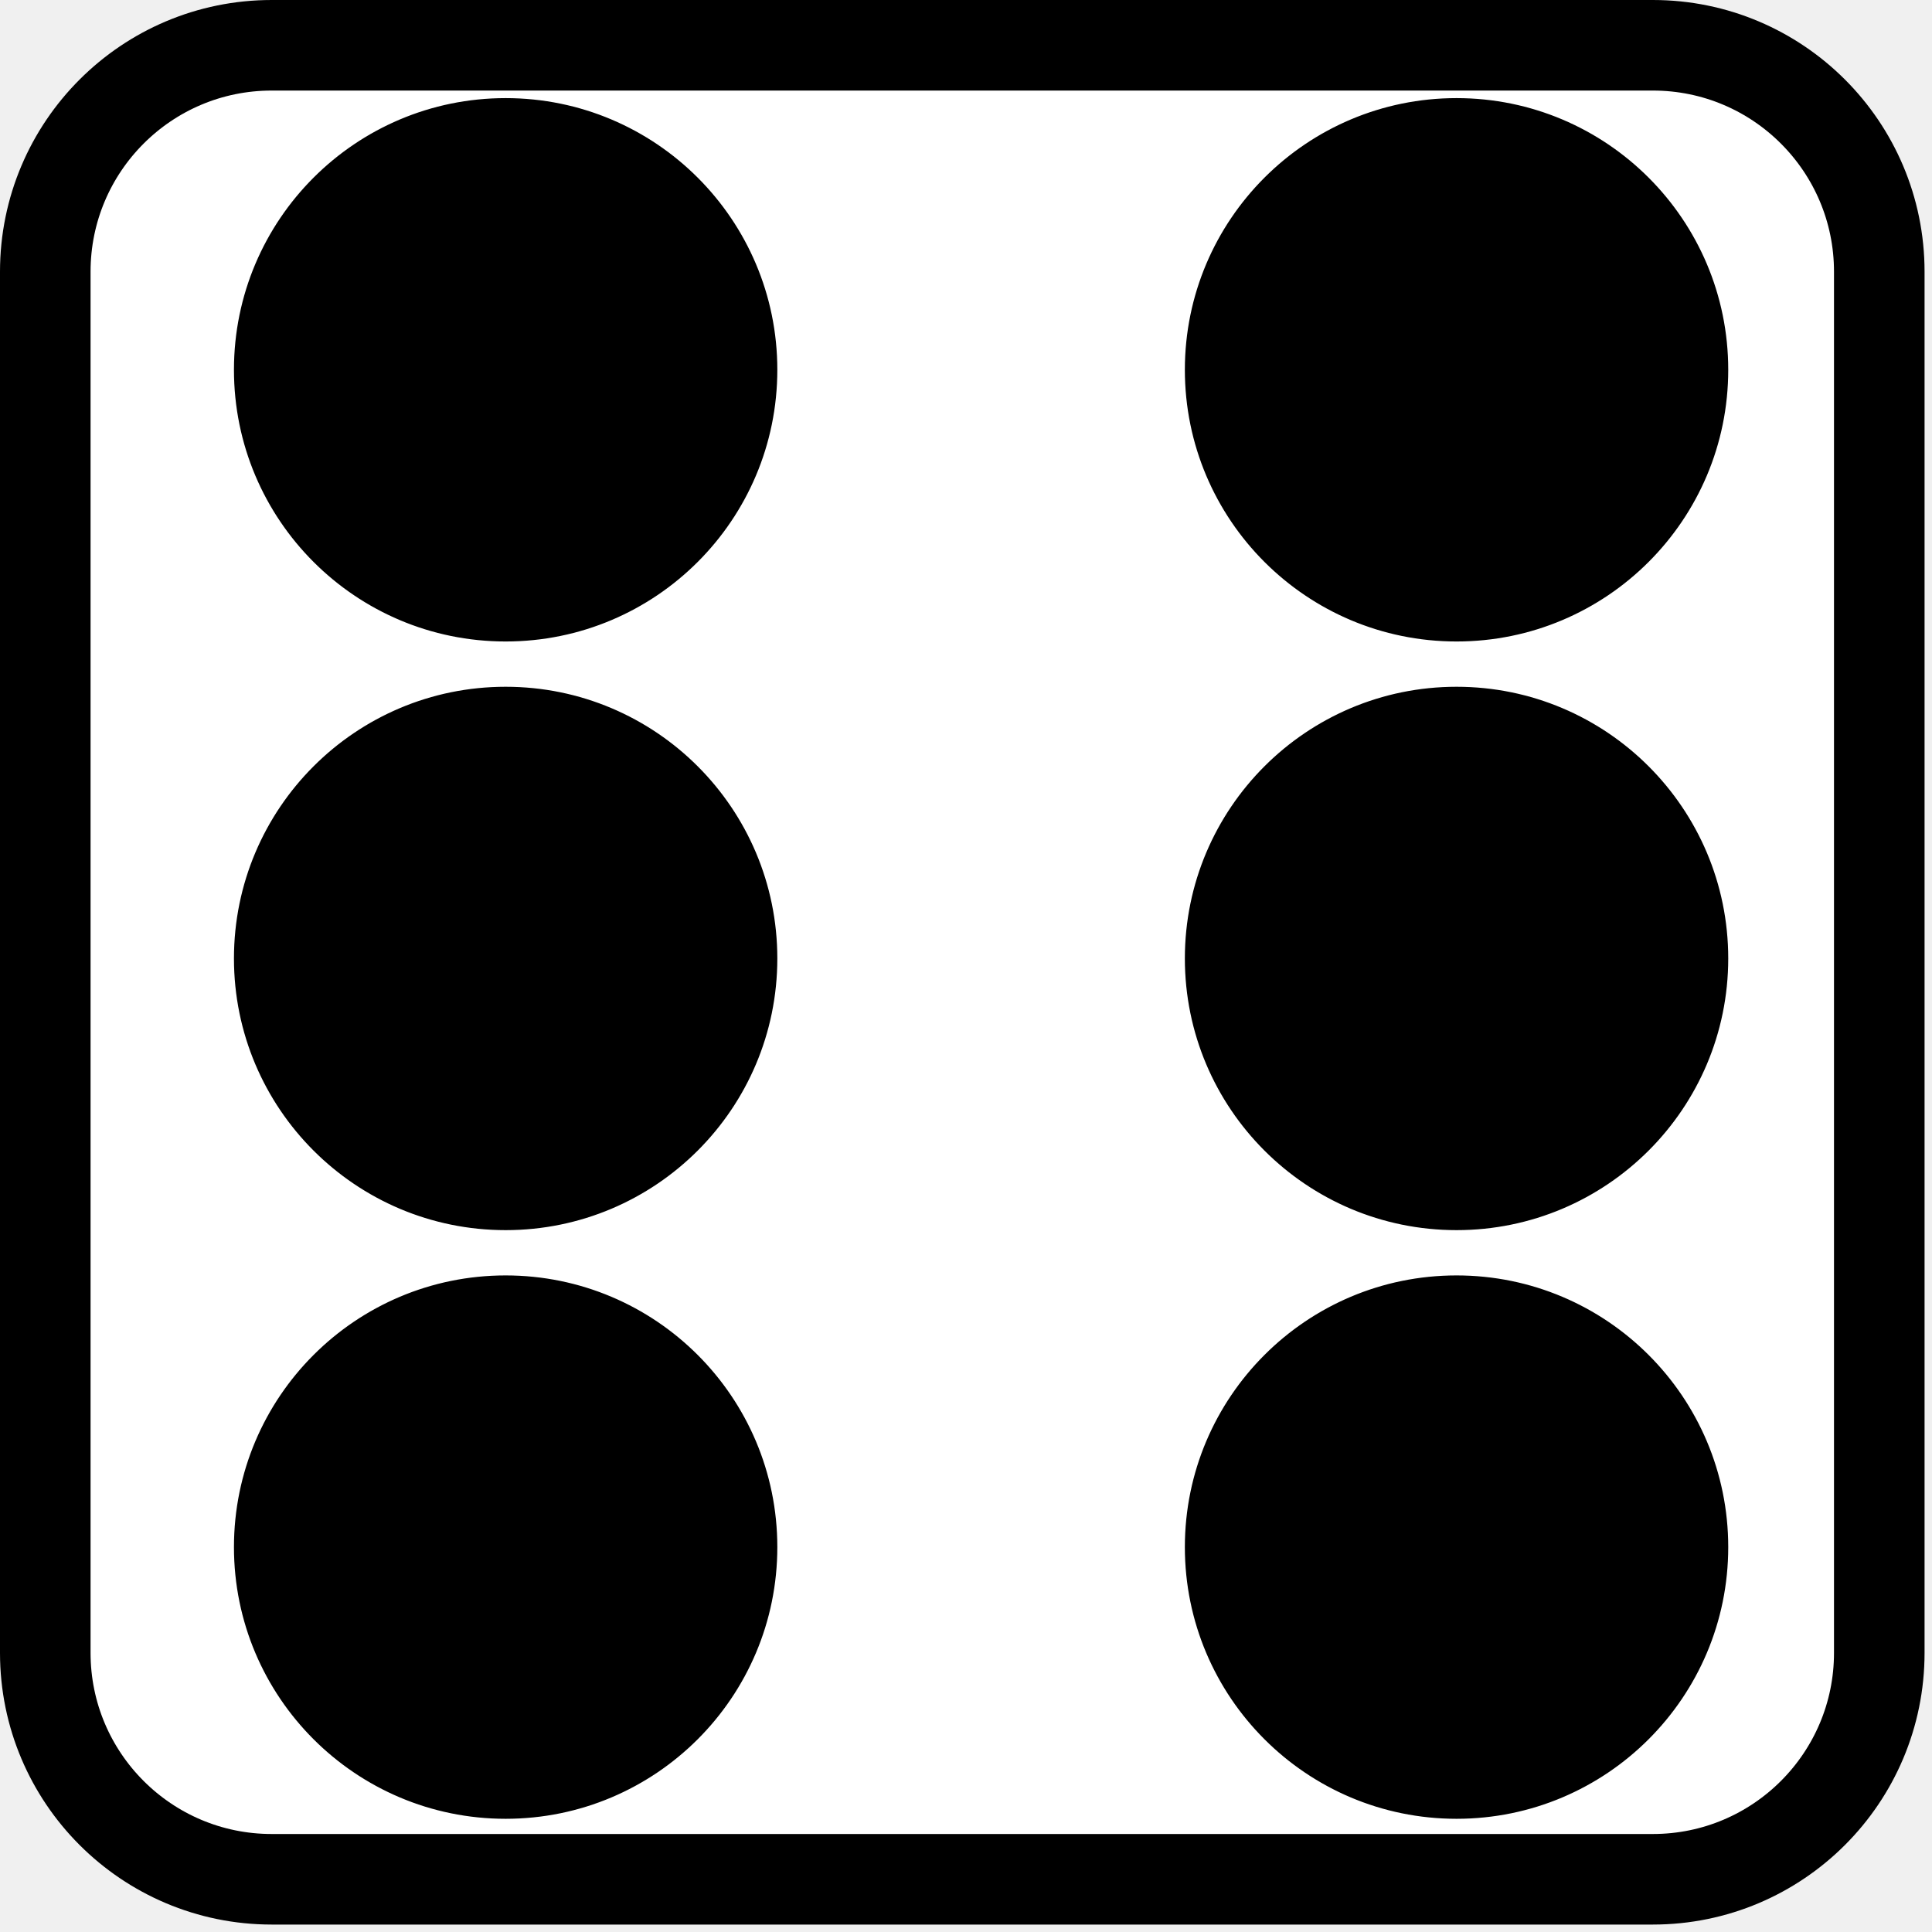
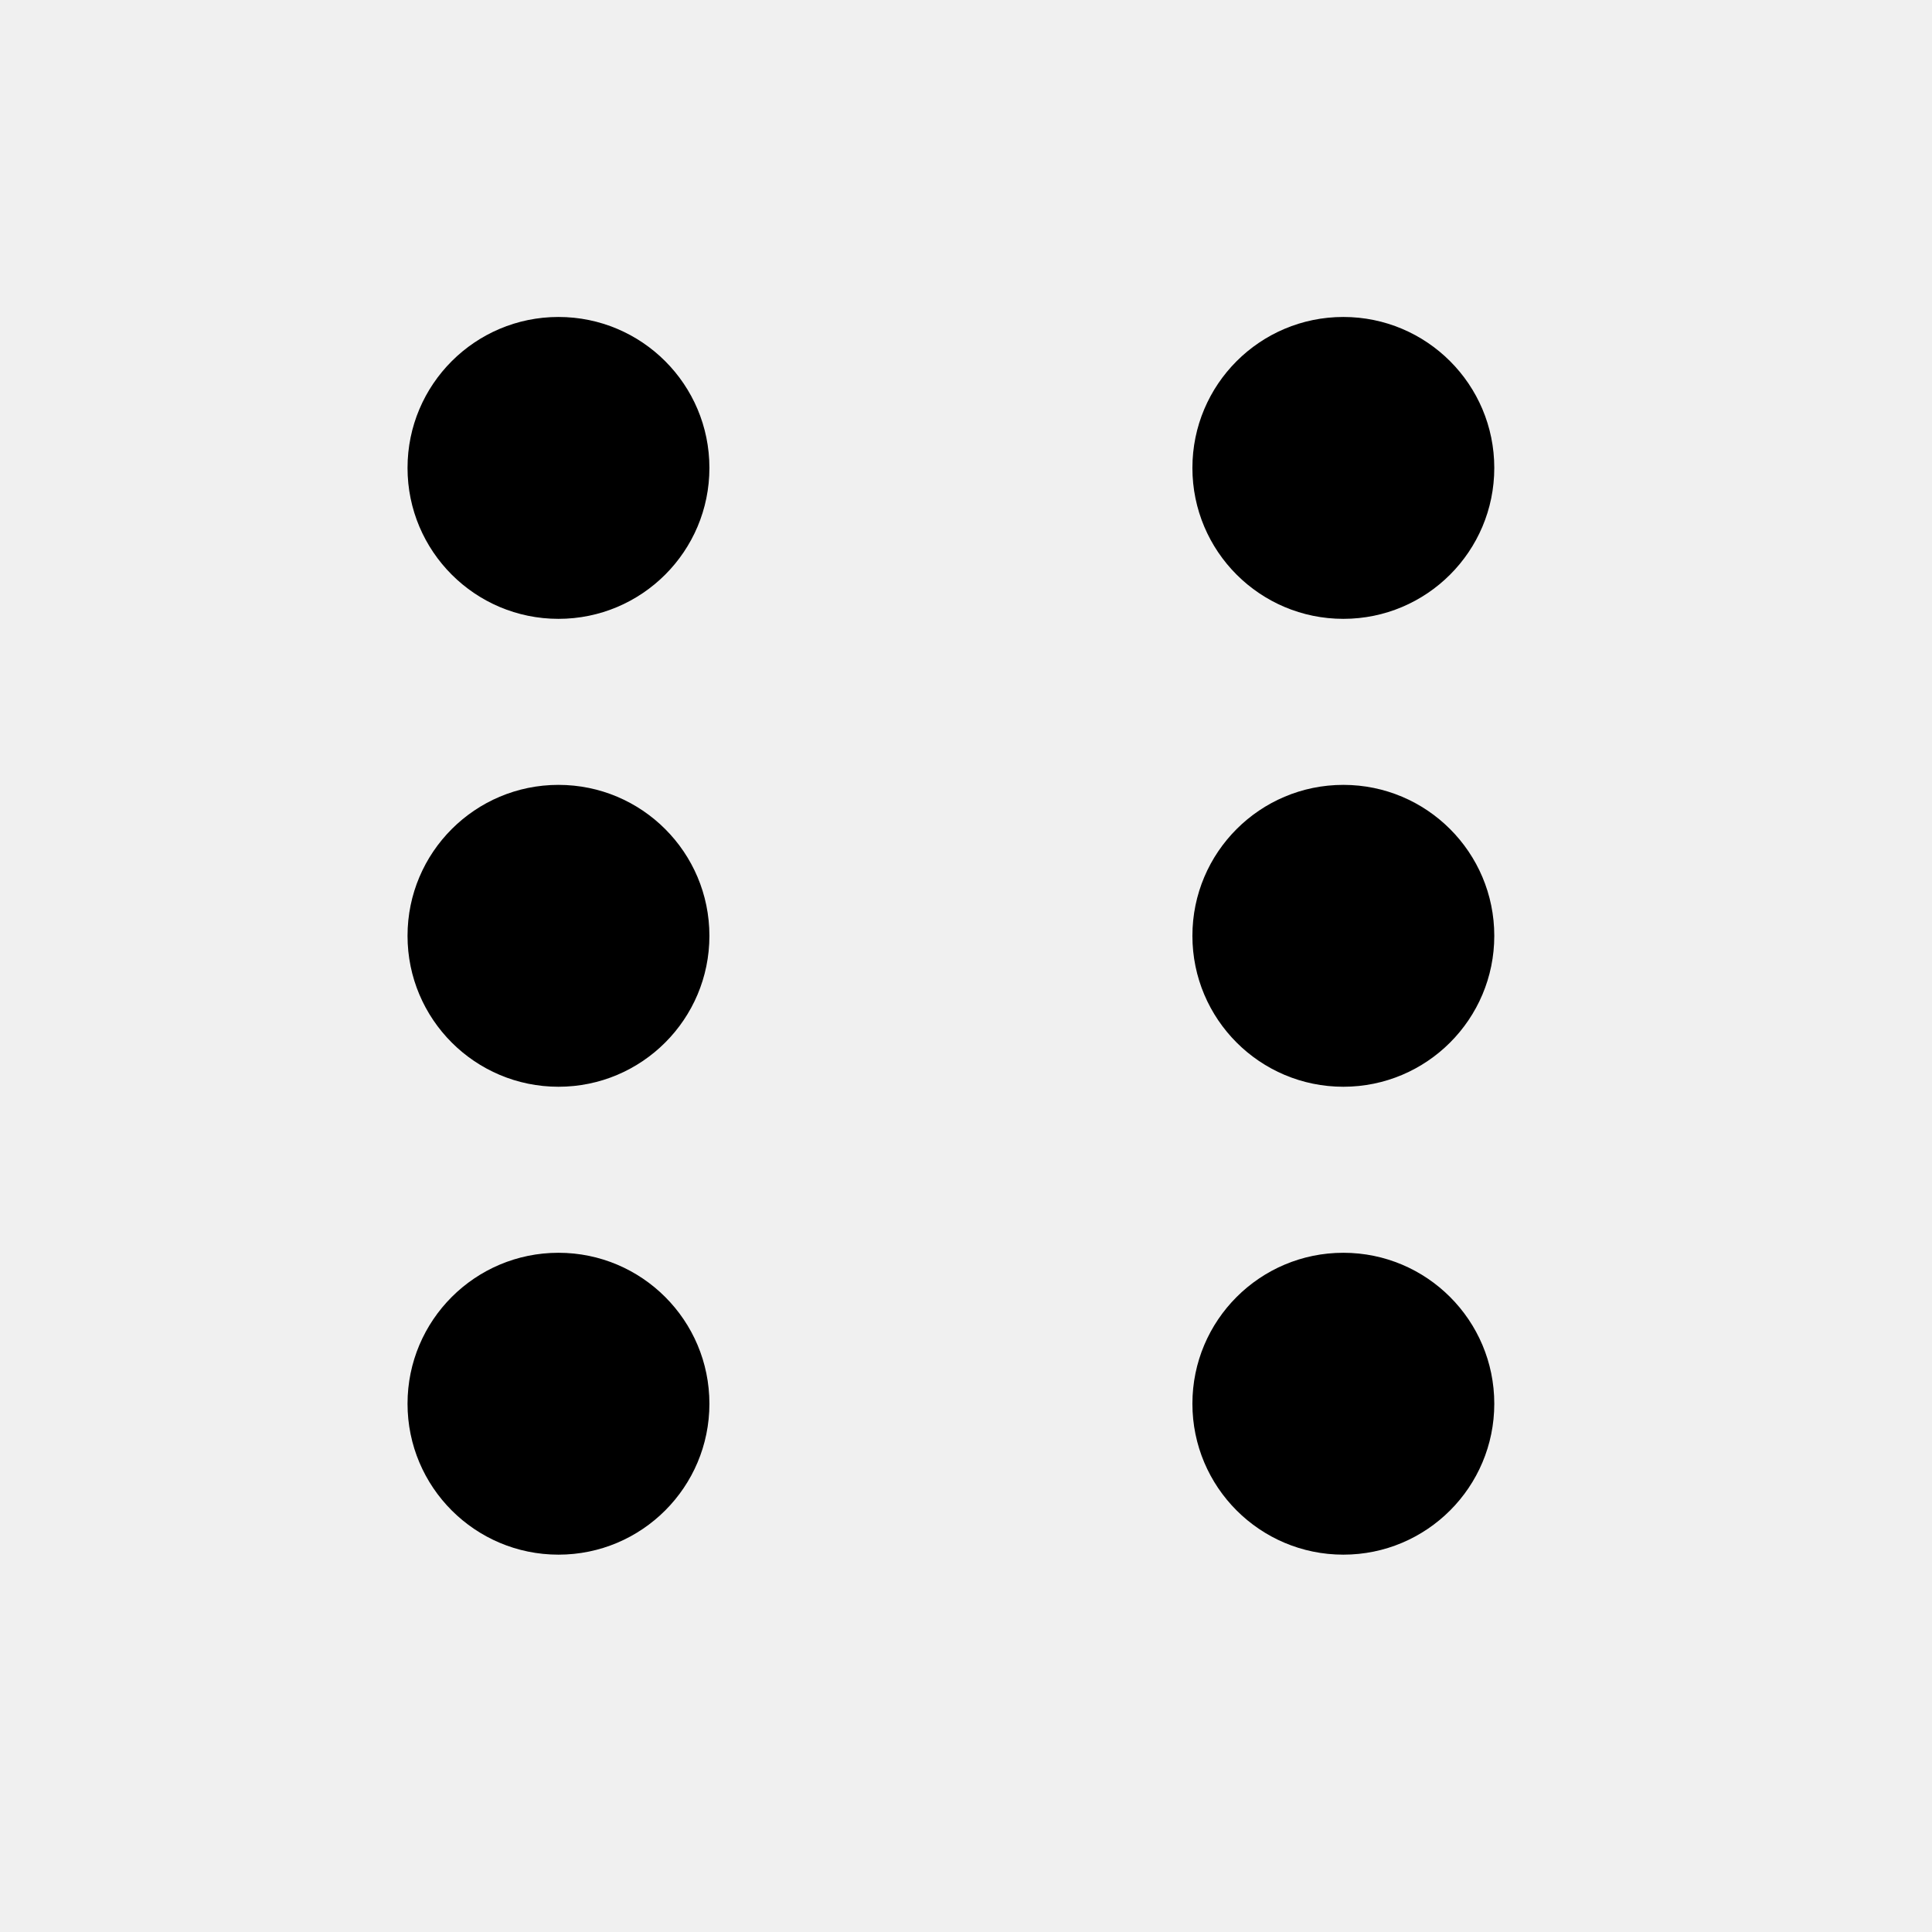
<svg xmlns="http://www.w3.org/2000/svg" width="128" height="128" viewBox="0 0 128 128" fill="none">
-   <rect x="3" y="3" width="121.507" height="121.507" rx="15" fill="white" stroke="black" stroke-width="6" />
-   <circle cx="33.5" cy="24.5" r="17.5" fill="black" />
-   <circle cx="33.5" cy="24.5" r="17.5" stroke="black" />
-   <circle cx="96.5" cy="24.5" r="17.5" fill="black" />
-   <circle cx="96.5" cy="24.5" r="17.5" stroke="black" />
-   <circle cx="33.5" cy="63.5" r="17.5" fill="black" />
-   <circle cx="33.5" cy="63.5" r="17.5" stroke="black" />
-   <circle cx="96.5" cy="63.5" r="17.5" fill="black" />
-   <circle cx="96.5" cy="63.5" r="17.5" stroke="black" />
-   <circle cx="96.5" cy="102.5" r="17.5" fill="black" />
-   <circle cx="96.5" cy="102.5" r="17.5" stroke="black" />
-   <circle cx="33.5" cy="102.5" r="17.5" fill="black" />
-   <circle cx="33.5" cy="102.5" r="17.5" stroke="black" />
+   <circle cx="37" cy="31" r="10" fill="black" />
+   <circle cx="89" cy="31" r="10" fill="black" />
+   <circle cx="37" cy="62" r="10" fill="black" />
+   <circle cx="89" cy="62" r="10" fill="black" />
+   <circle cx="89" cy="93" r="10" fill="black" />
+   <circle cx="37" cy="93" r="10" fill="black" />
</svg>
